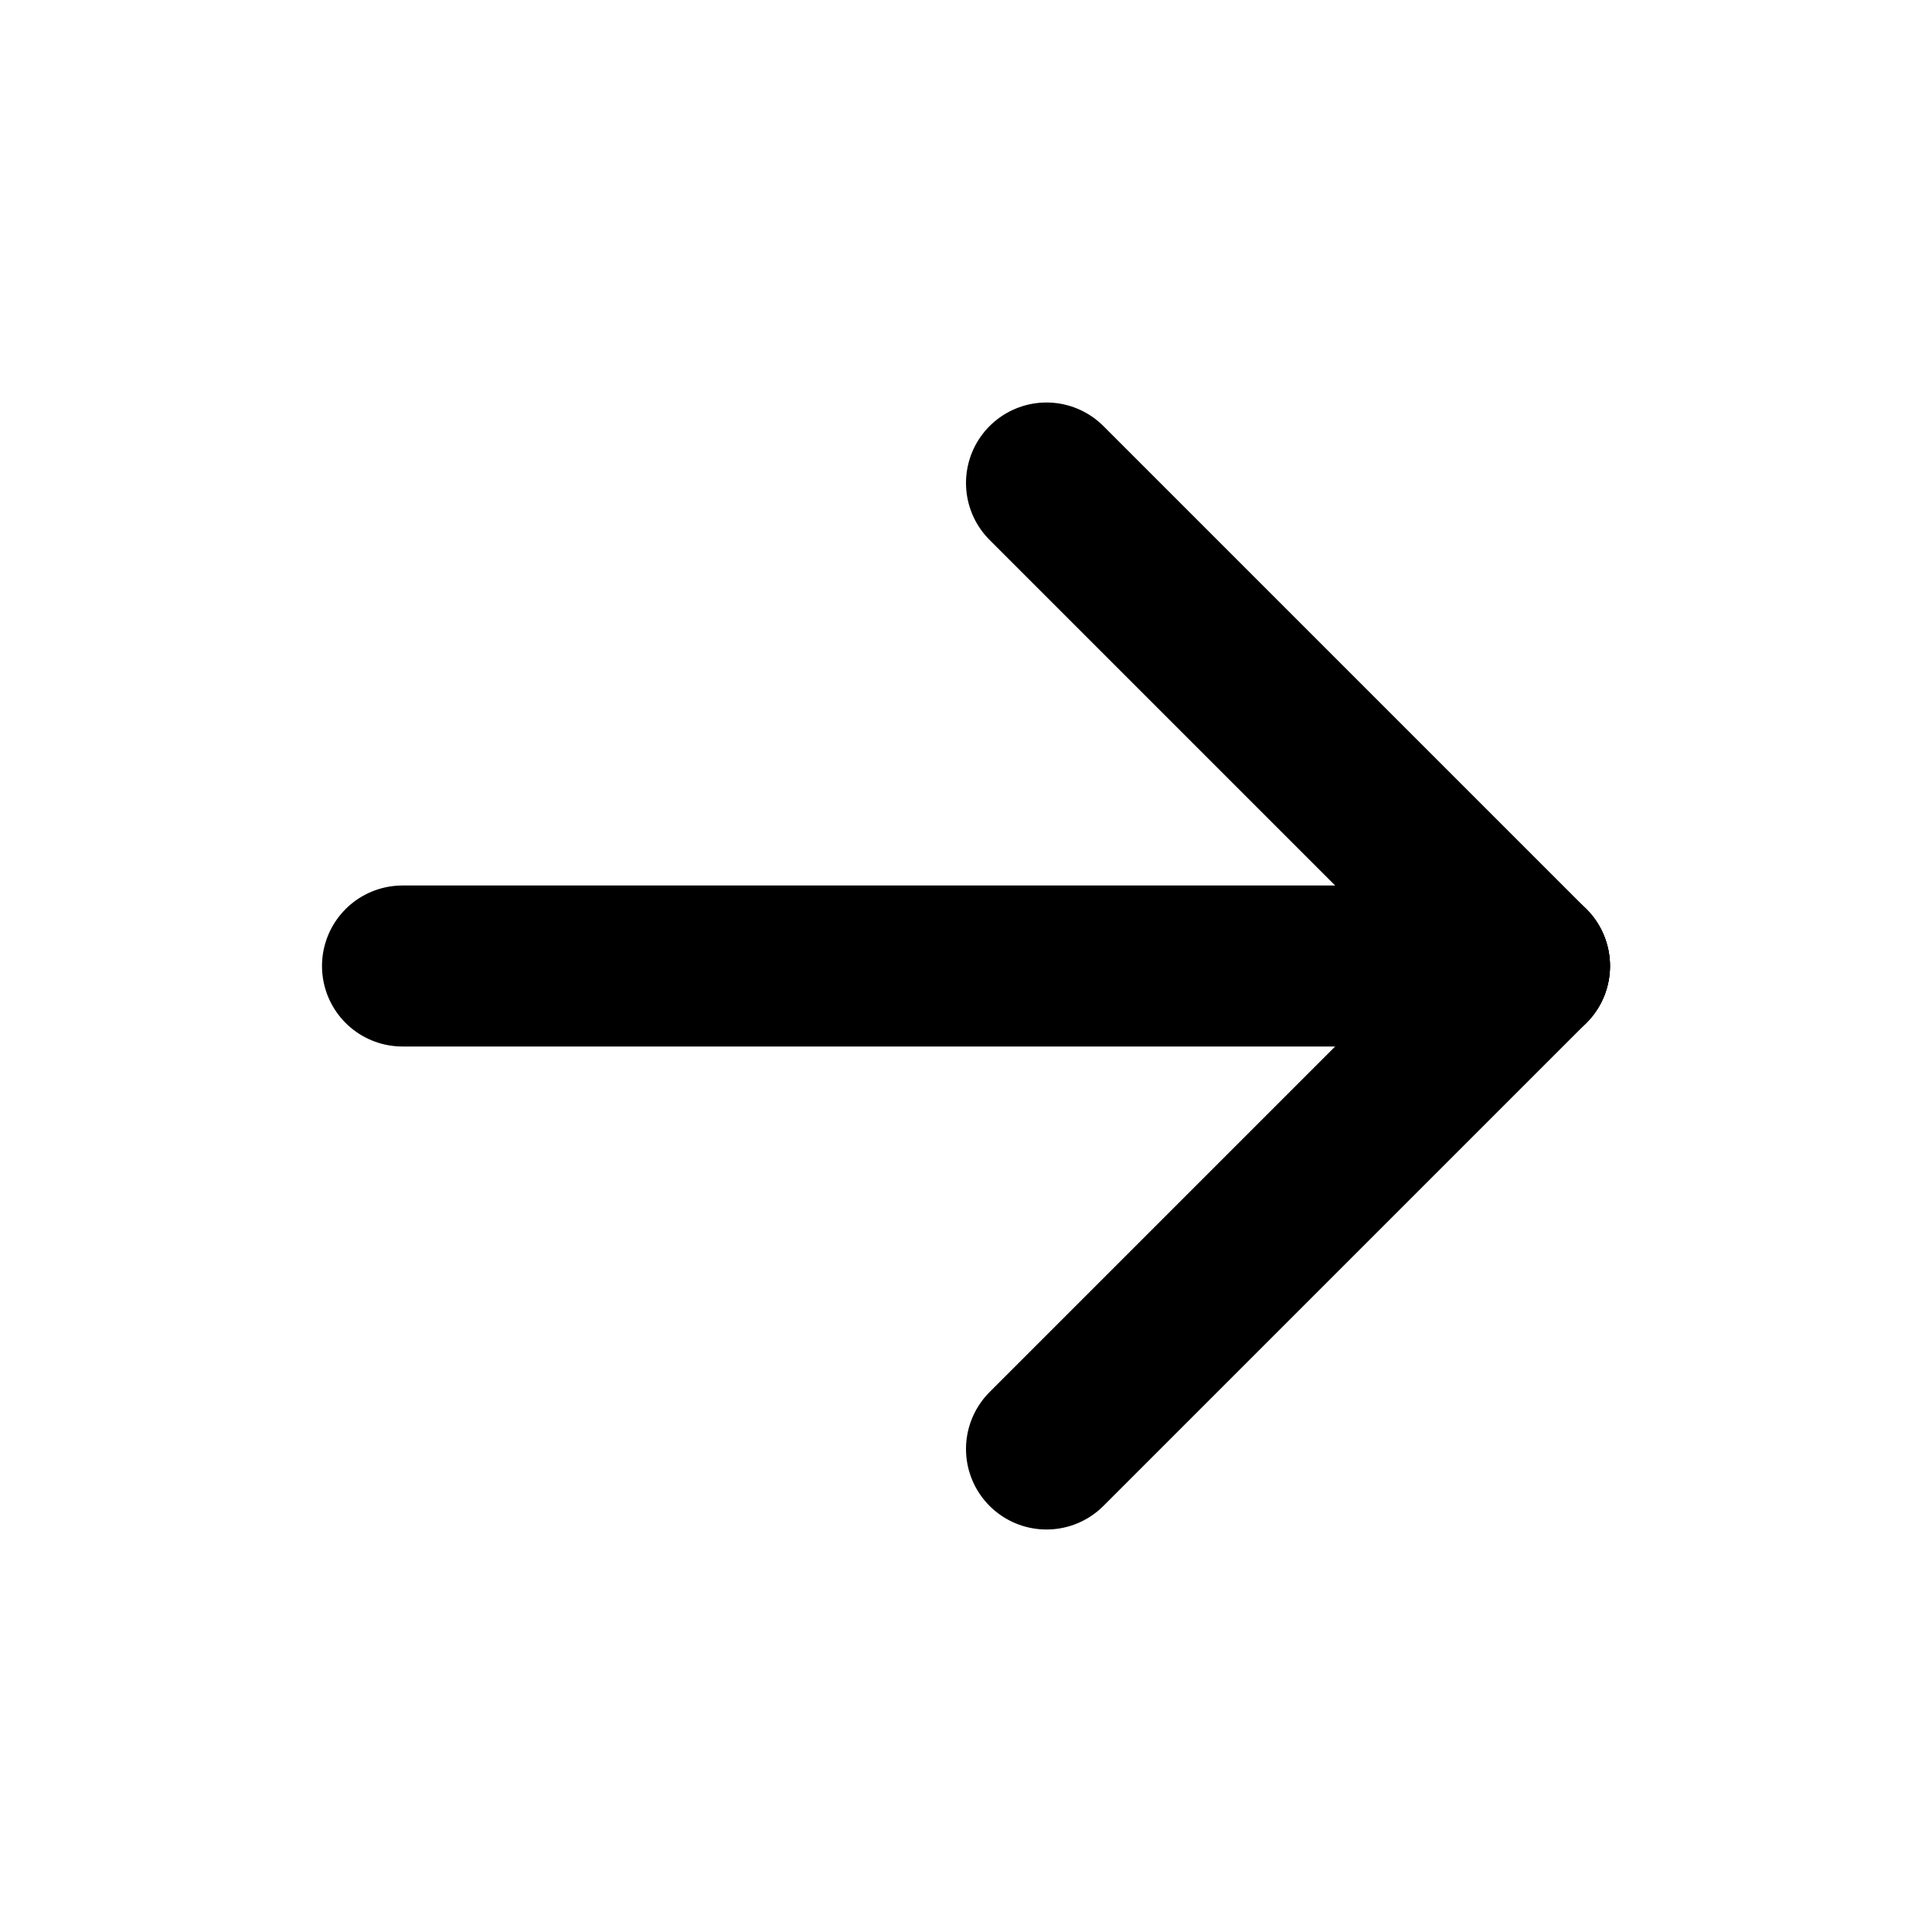
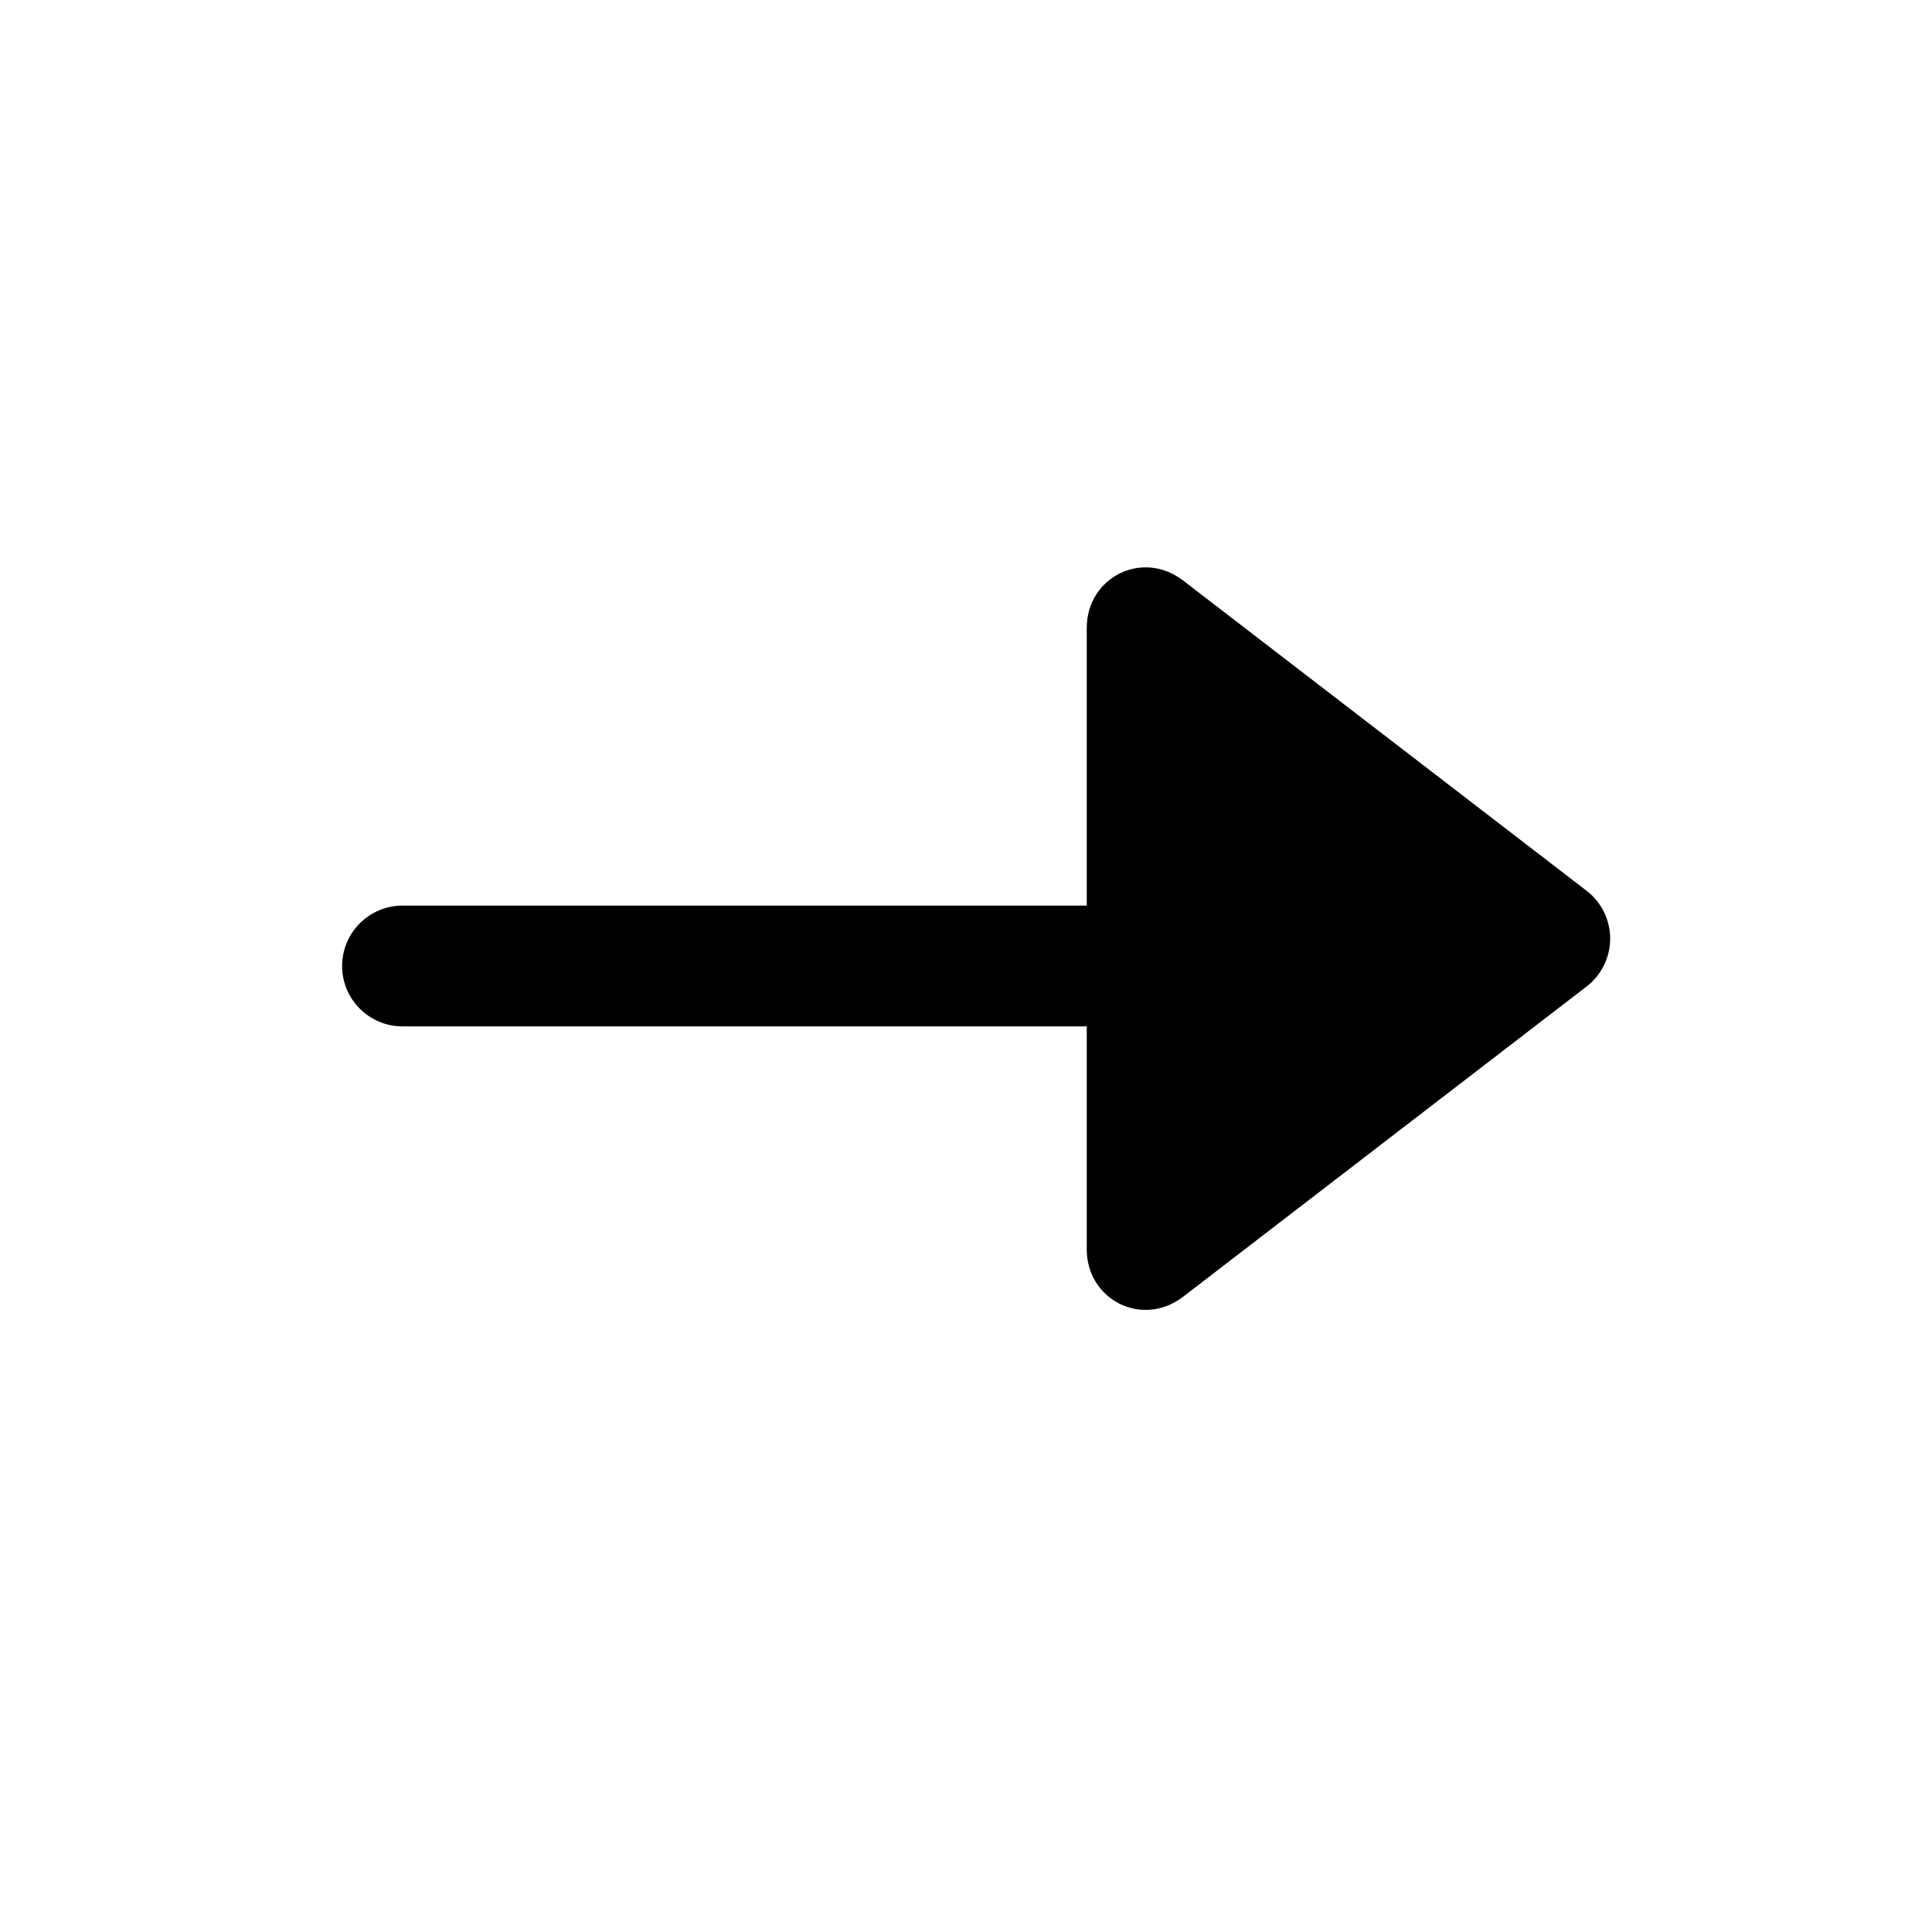
- <svg xmlns="http://www.w3.org/2000/svg" width="24" height="24" viewBox="0 0 24 24" fill="none" stroke="currentColor" stroke-width="2" stroke-linecap="round" stroke-linejoin="round" class="icon icon-tabler icons-tabler-outline icon-tabler-arrow-right">
-   <path stroke="none" d="M0 0h24v24H0z" fill="none" />
-   <path d="M5 12l14 0" />
-   <path d="M13 18l6 -6" />
-   <path d="M13 6l6 6" />
+ <svg xmlns="http://www.w3.org/2000/svg" width="24" height="24" viewBox="0 0 24 24" fill="none">
+   <path d="M4.25 12c0-.414.336-.75.75-.75H13.5V7.8c0-.622.68-.976 1.19-.594l5.02 3.86a.75.75 0 0 1 0 1.188l-5.02 3.86c-.51.382-1.19.028-1.19-.594V12.75H5a.75.75 0 0 1-.75-.75Z" fill="currentColor" />
</svg>
